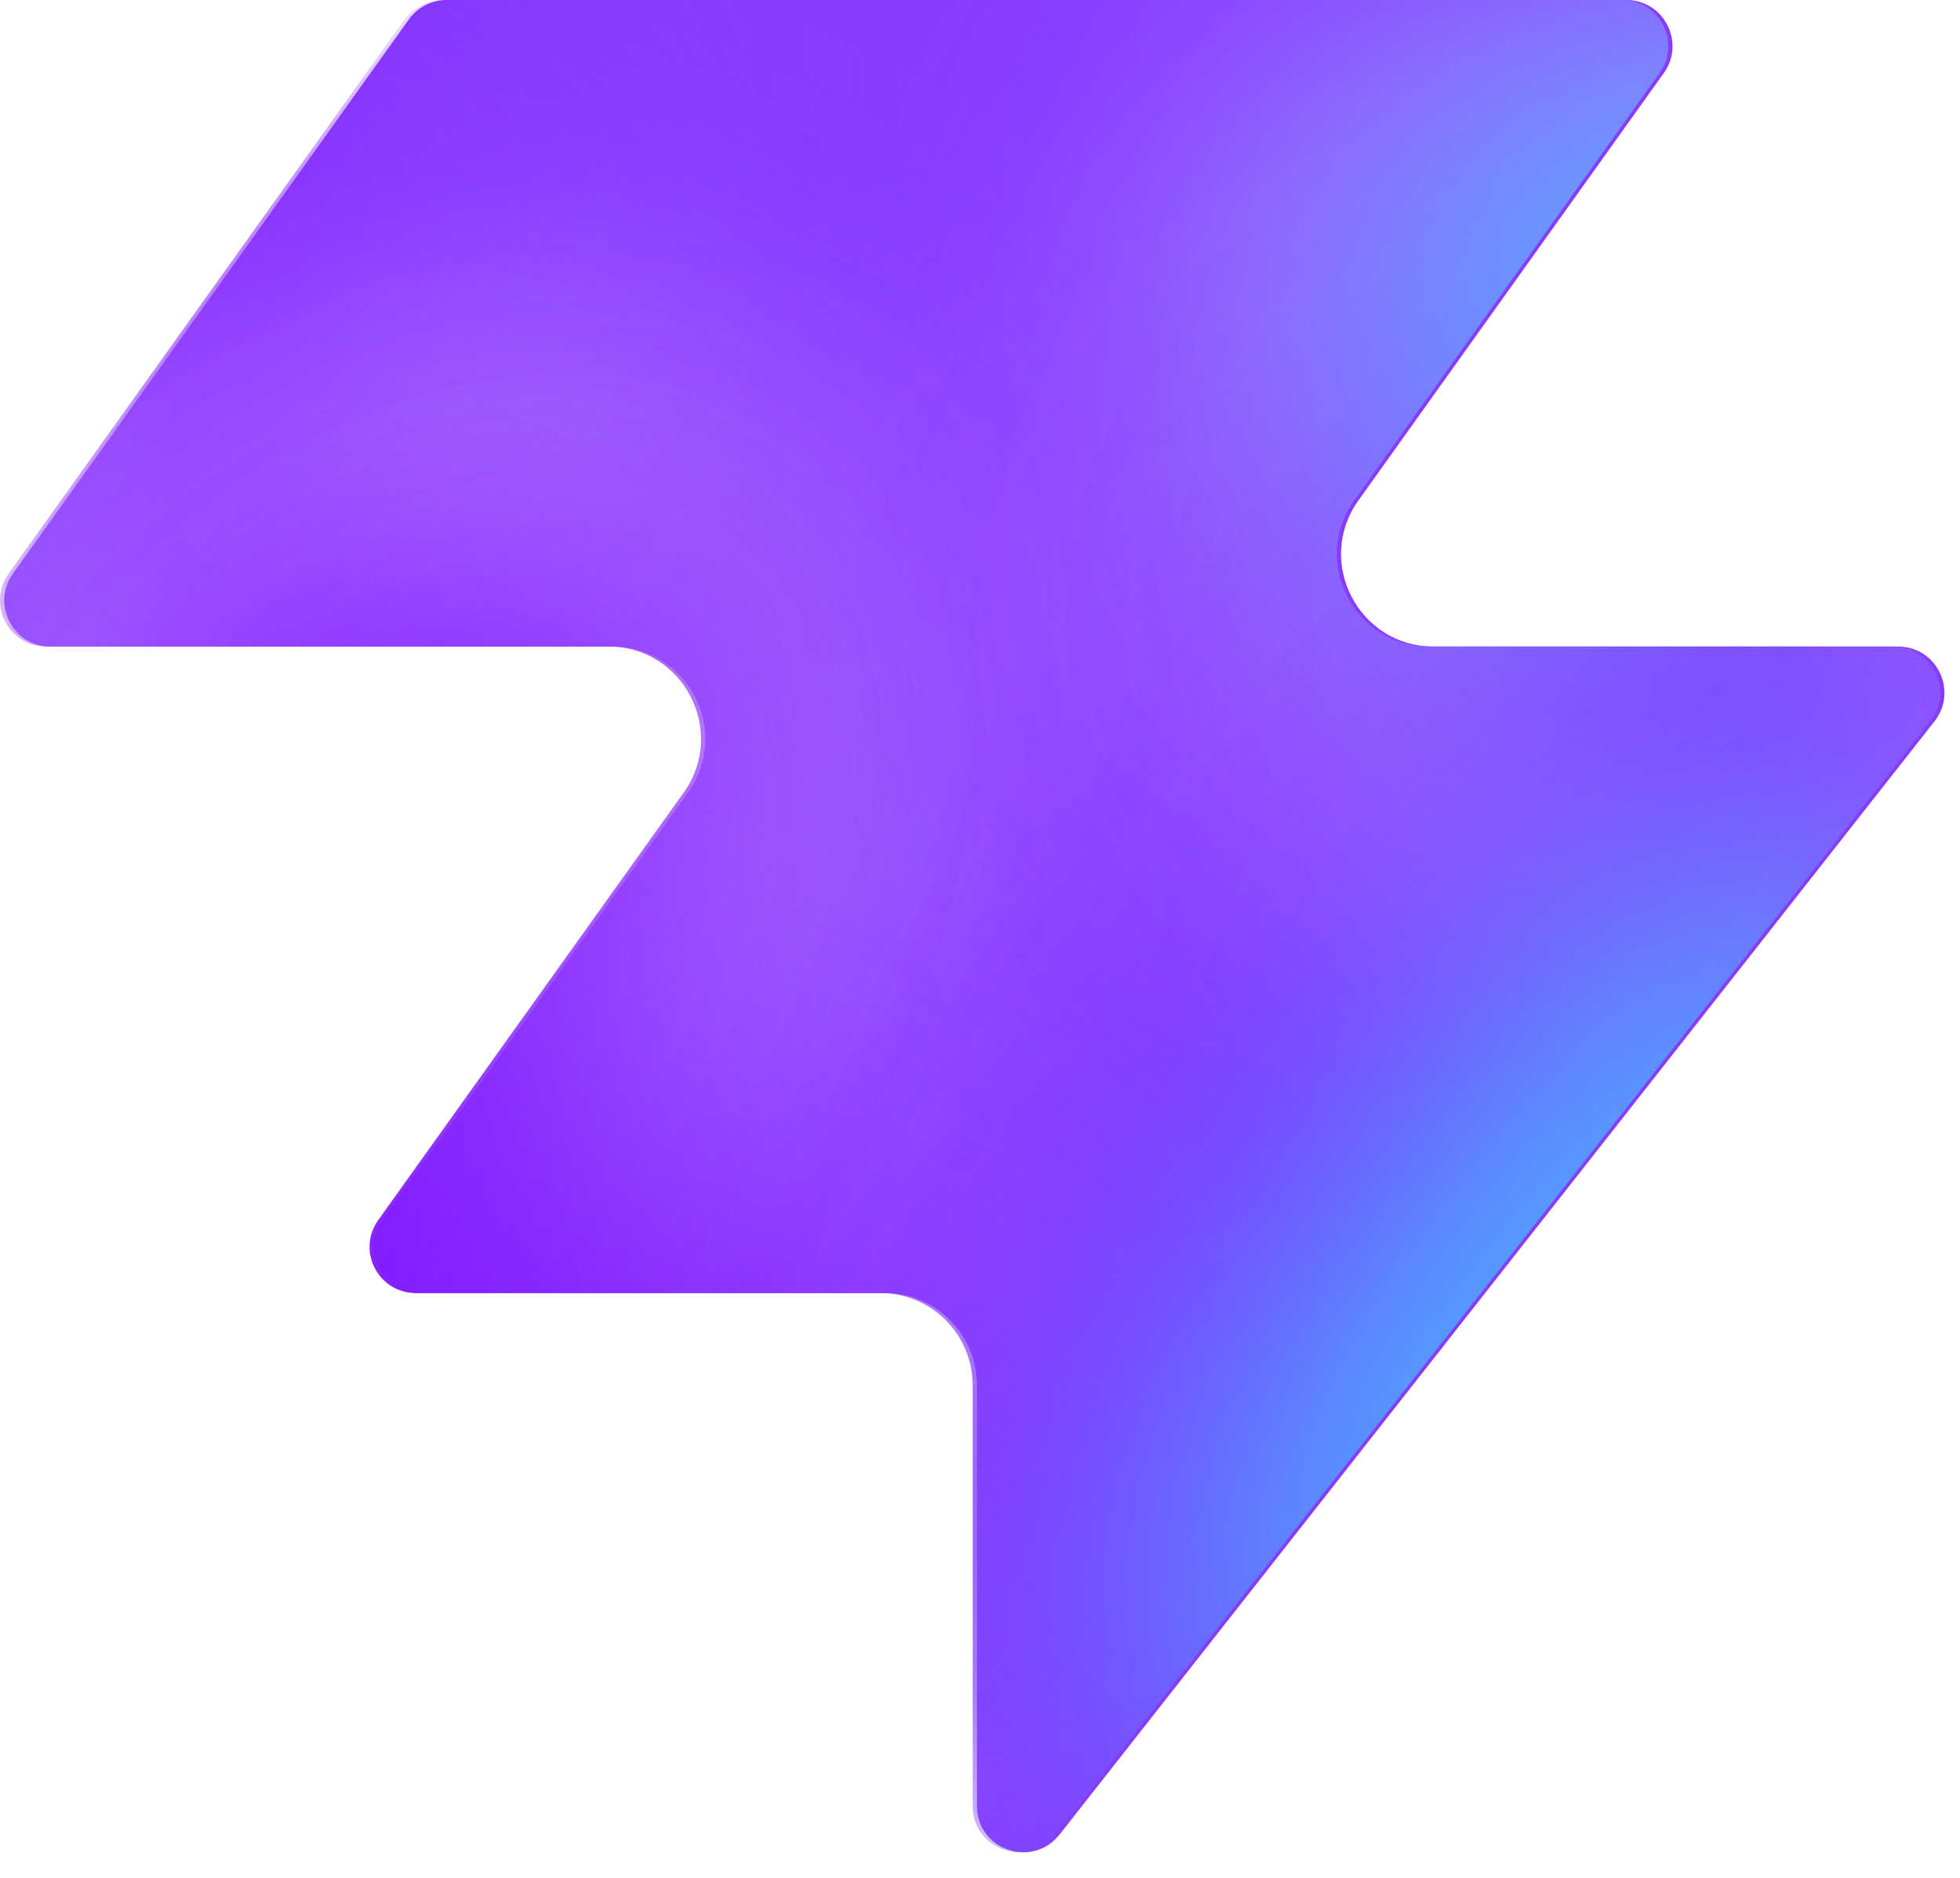
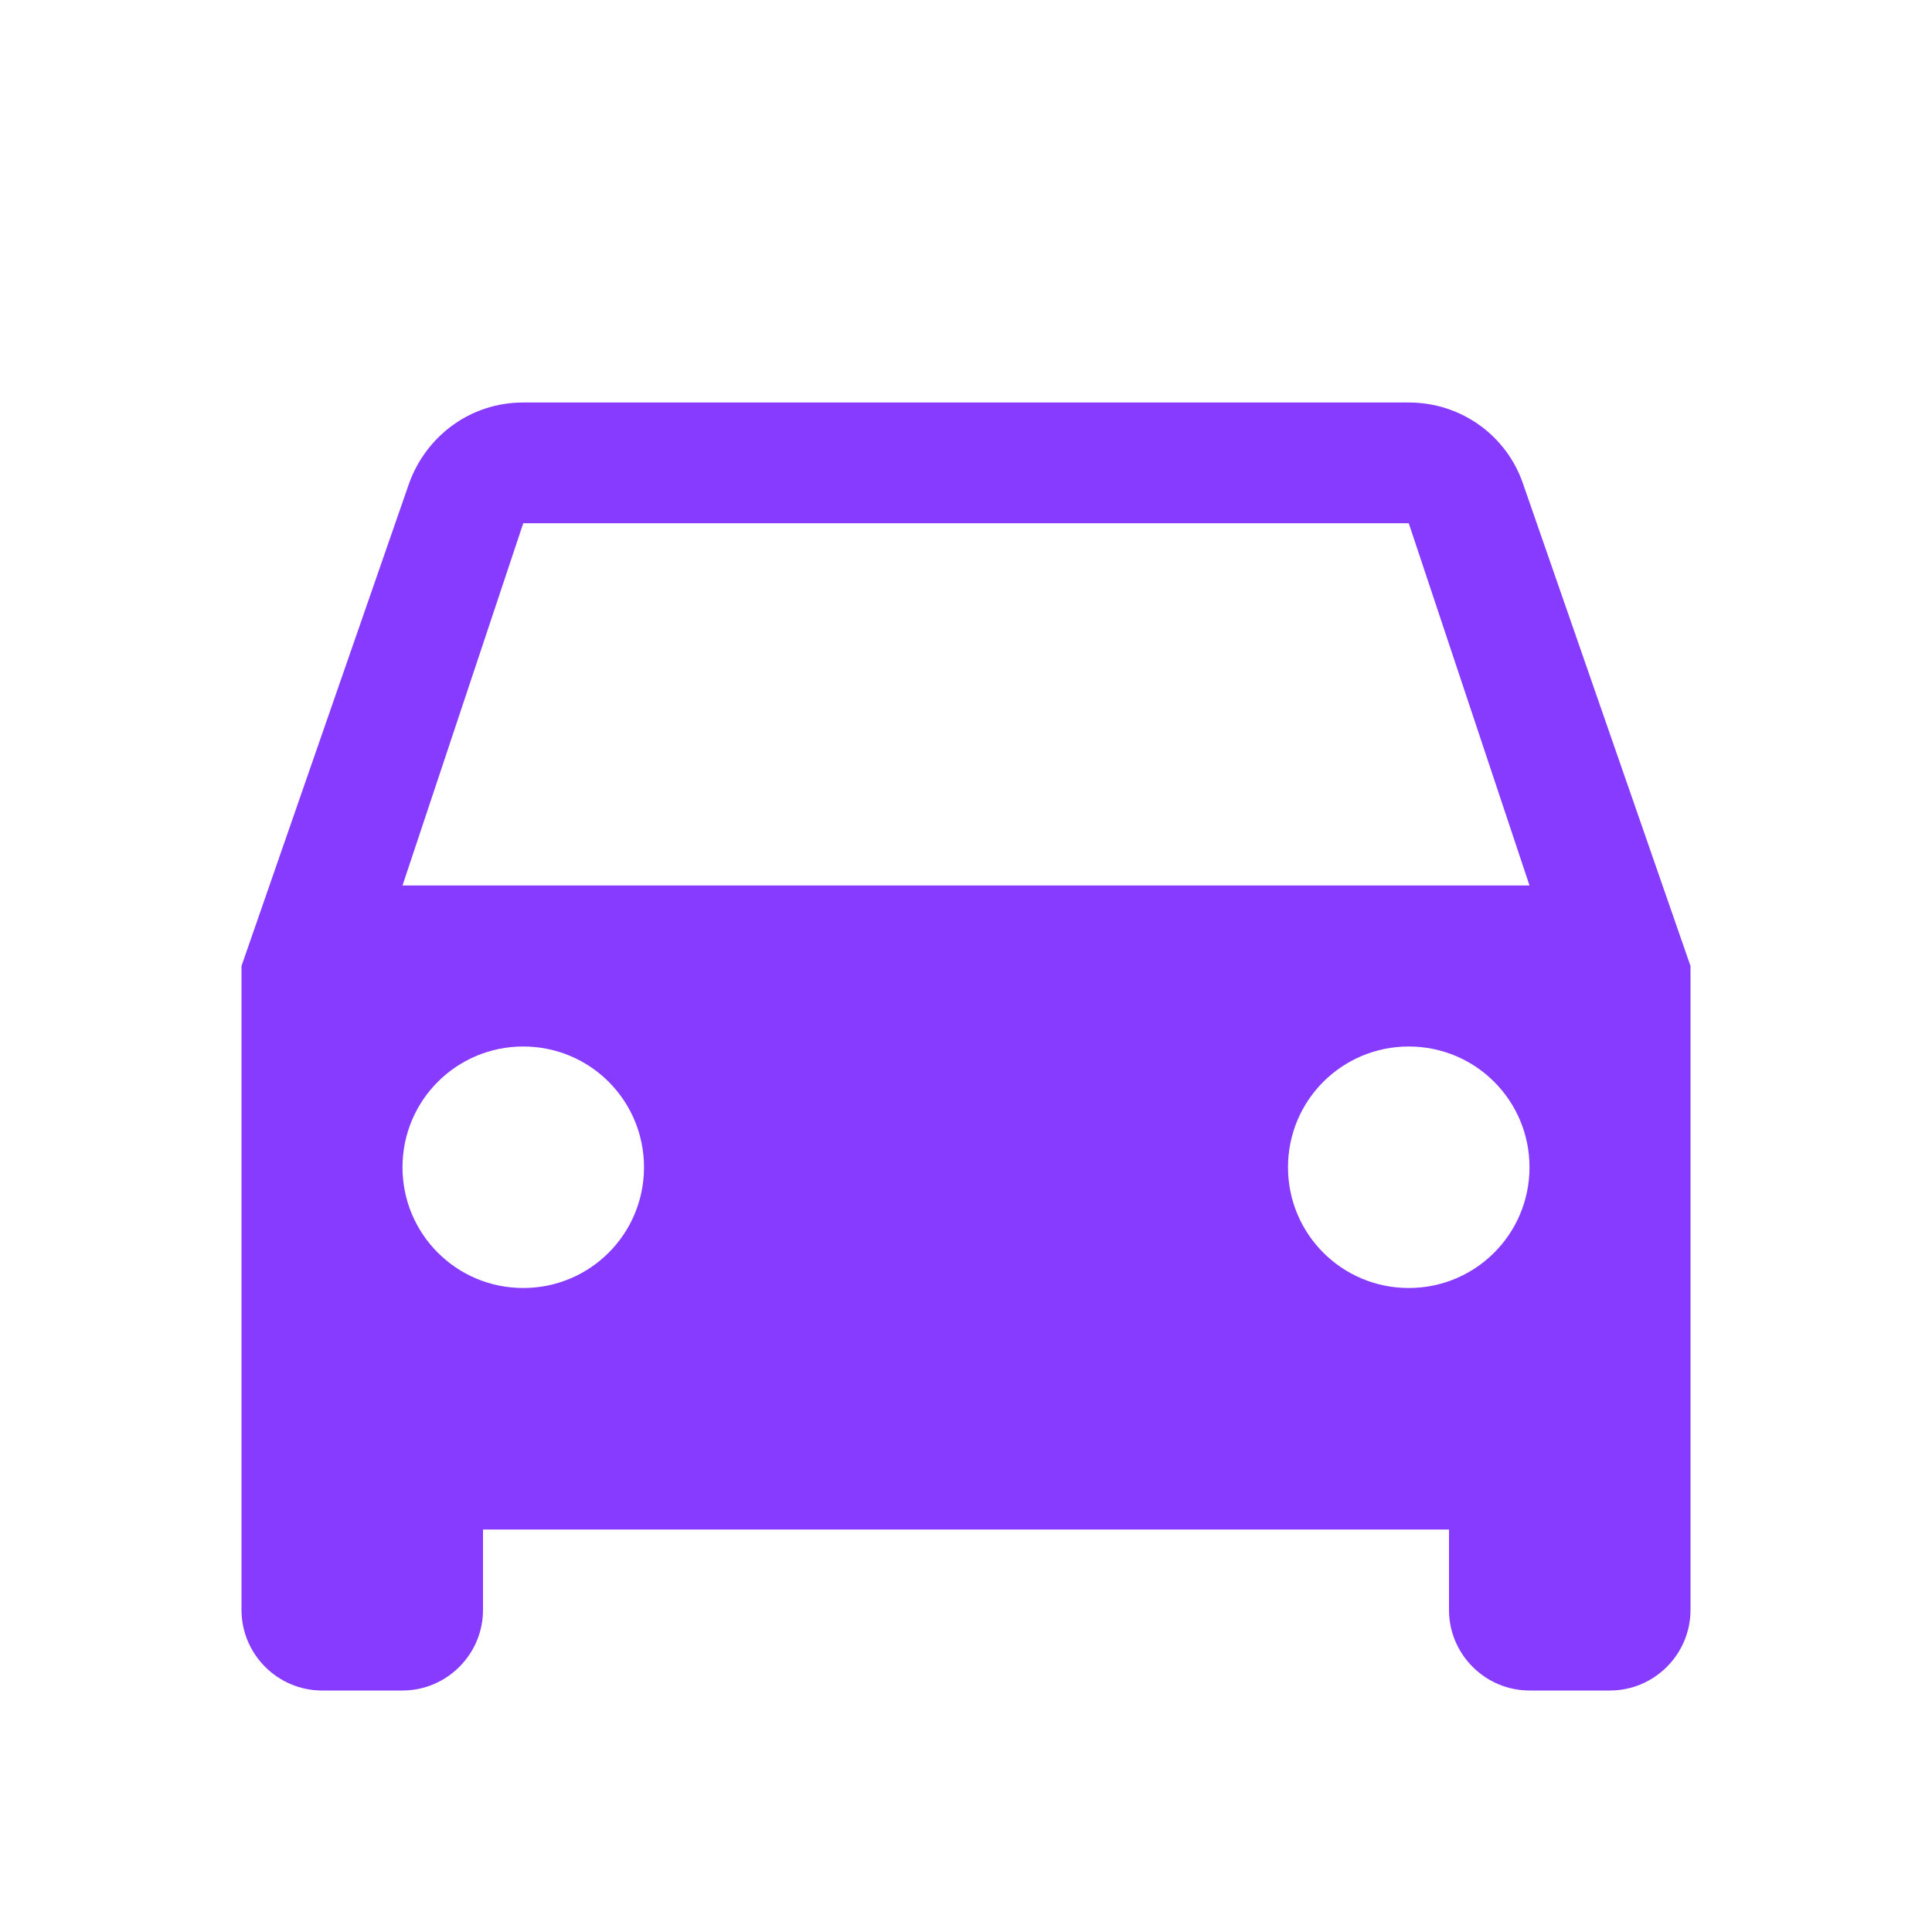
- <svg xmlns="http://www.w3.org/2000/svg" width="48" height="46" fill="none" viewBox="0 0 48 46">
-   <path fill="#863bff" d="M25.946 44.938c-.664.845-2.021.375-2.021-.698V33.937a2.26 2.26 0 0 0-2.262-2.262H10.287c-.92 0-1.456-1.04-.92-1.788l7.48-10.471c1.07-1.497 0-3.578-1.842-3.578H1.237c-.92 0-1.456-1.04-.92-1.788L10.013.474c.214-.297.556-.474.92-.474h28.894c.92 0 1.456 1.04.92 1.788l-7.48 10.471c-1.07 1.498 0 3.579 1.842 3.579h11.377c.943 0 1.473 1.088.89 1.83L25.947 44.94z" style="fill:#863bff;fill:color(display-p3 .525 .23 1);fill-opacity:1" />
-   <mask id="a" width="48" height="46" x="0" y="0" maskUnits="userSpaceOnUse" style="mask-type:alpha">
-     <path fill="#000" d="M25.842 44.938c-.664.844-2.021.375-2.021-.698V33.937a2.26 2.26 0 0 0-2.262-2.262H10.183c-.92 0-1.456-1.04-.92-1.788l7.48-10.471c1.07-1.498 0-3.579-1.842-3.579H1.133c-.92 0-1.456-1.04-.92-1.787L9.91.473c.214-.297.556-.474.92-.474h28.894c.92 0 1.456 1.04.92 1.788l-7.48 10.471c-1.07 1.498 0 3.578 1.842 3.578h11.377c.943 0 1.473 1.088.89 1.832L25.843 44.94z" style="fill:#000;fill-opacity:1" />
-   </mask>
-   <g mask="url(#a)">
-     <g filter="url(#b)">
-       <ellipse cx="5.508" cy="14.704" fill="#ede6ff" rx="5.508" ry="14.704" style="fill:#ede6ff;fill:color(display-p3 .927 .903 1);fill-opacity:1" transform="matrix(.00324 1 1 -.00324 -4.47 31.516)" />
-     </g>
-     <g filter="url(#c)">
-       <ellipse cx="10.399" cy="29.851" fill="#ede6ff" rx="10.399" ry="29.851" style="fill:#ede6ff;fill:color(display-p3 .927 .903 1);fill-opacity:1" transform="matrix(.00324 1 1 -.00324 -39.328 7.883)" />
-     </g>
-     <g filter="url(#d)">
-       <ellipse cx="5.508" cy="30.487" fill="#7e14ff" rx="5.508" ry="30.487" style="fill:#7e14ff;fill:color(display-p3 .492 .077 1);fill-opacity:1" transform="rotate(89.814 -25.913 -14.639)scale(1 -1)" />
-     </g>
-     <g filter="url(#e)">
-       <ellipse cx="5.508" cy="30.599" fill="#7e14ff" rx="5.508" ry="30.599" style="fill:#7e14ff;fill:color(display-p3 .492 .077 1);fill-opacity:1" transform="rotate(89.814 -32.644 -3.334)scale(1 -1)" />
-     </g>
-     <g filter="url(#f)">
-       <ellipse cx="5.508" cy="30.599" fill="#7e14ff" rx="5.508" ry="30.599" style="fill:#7e14ff;fill:color(display-p3 .492 .077 1);fill-opacity:1" transform="matrix(.00324 1 1 -.00324 -34.34 30.47)" />
-     </g>
-     <g filter="url(#g)">
-       <ellipse cx="14.072" cy="22.078" fill="#ede6ff" rx="14.072" ry="22.078" style="fill:#ede6ff;fill:color(display-p3 .927 .903 1);fill-opacity:1" transform="rotate(93.35 24.506 48.493)scale(-1 1)" />
-     </g>
-     <g filter="url(#h)">
-       <ellipse cx="3.47" cy="21.501" fill="#7e14ff" rx="3.47" ry="21.501" style="fill:#7e14ff;fill:color(display-p3 .492 .077 1);fill-opacity:1" transform="rotate(89.009 28.708 47.59)scale(-1 1)" />
-     </g>
-     <g filter="url(#i)">
-       <ellipse cx="3.47" cy="21.501" fill="#7e14ff" rx="3.47" ry="21.501" style="fill:#7e14ff;fill:color(display-p3 .492 .077 1);fill-opacity:1" transform="rotate(89.009 28.708 47.59)scale(-1 1)" />
-     </g>
-     <g filter="url(#j)">
-       <ellipse cx=".387" cy="8.972" fill="#7e14ff" rx="4.407" ry="29.108" style="fill:#7e14ff;fill:color(display-p3 .492 .077 1);fill-opacity:1" transform="rotate(39.51 .387 8.972)" />
-     </g>
-     <g filter="url(#k)">
-       <ellipse cx="47.523" cy="-6.092" fill="#7e14ff" rx="4.407" ry="29.108" style="fill:#7e14ff;fill:color(display-p3 .492 .077 1);fill-opacity:1" transform="rotate(37.892 47.523 -6.092)" />
-     </g>
-     <g filter="url(#l)">
-       <ellipse cx="41.412" cy="6.333" fill="#47bfff" rx="5.971" ry="9.665" style="fill:#47bfff;fill:color(display-p3 .28 .748 1);fill-opacity:1" transform="rotate(37.892 41.412 6.333)" />
-     </g>
-     <g filter="url(#m)">
-       <ellipse cx="-1.879" cy="38.332" fill="#7e14ff" rx="4.407" ry="29.108" style="fill:#7e14ff;fill:color(display-p3 .492 .077 1);fill-opacity:1" transform="rotate(37.892 -1.88 38.332)" />
-     </g>
-     <g filter="url(#n)">
-       <ellipse cx="-1.879" cy="38.332" fill="#7e14ff" rx="4.407" ry="29.108" style="fill:#7e14ff;fill:color(display-p3 .492 .077 1);fill-opacity:1" transform="rotate(37.892 -1.88 38.332)" />
-     </g>
-     <g filter="url(#o)">
-       <ellipse cx="35.651" cy="29.907" fill="#7e14ff" rx="4.407" ry="29.108" style="fill:#7e14ff;fill:color(display-p3 .492 .077 1);fill-opacity:1" transform="rotate(37.892 35.651 29.907)" />
-     </g>
-     <g filter="url(#p)">
-       <ellipse cx="38.418" cy="32.4" fill="#47bfff" rx="5.971" ry="15.297" style="fill:#47bfff;fill:color(display-p3 .28 .748 1);fill-opacity:1" transform="rotate(37.892 38.418 32.4)" />
-     </g>
-   </g>
-   <defs>
-     <filter id="b" width="60.045" height="41.654" x="-19.77" y="16.149" color-interpolation-filters="sRGB" filterUnits="userSpaceOnUse">
-       <feFlood flood-opacity="0" result="BackgroundImageFix" />
-       <feBlend in="SourceGraphic" in2="BackgroundImageFix" result="shape" />
-       <feGaussianBlur result="effect1_foregroundBlur_2002_17158" stdDeviation="7.659" />
-     </filter>
-     <filter id="c" width="90.34" height="51.437" x="-54.613" y="-7.533" color-interpolation-filters="sRGB" filterUnits="userSpaceOnUse">
-       <feFlood flood-opacity="0" result="BackgroundImageFix" />
-       <feBlend in="SourceGraphic" in2="BackgroundImageFix" result="shape" />
-       <feGaussianBlur result="effect1_foregroundBlur_2002_17158" stdDeviation="7.659" />
-     </filter>
-     <filter id="d" width="79.355" height="29.4" x="-49.64" y="2.03" color-interpolation-filters="sRGB" filterUnits="userSpaceOnUse">
-       <feFlood flood-opacity="0" result="BackgroundImageFix" />
-       <feBlend in="SourceGraphic" in2="BackgroundImageFix" result="shape" />
-       <feGaussianBlur result="effect1_foregroundBlur_2002_17158" stdDeviation="4.596" />
-     </filter>
-     <filter id="e" width="79.579" height="29.4" x="-45.045" y="20.029" color-interpolation-filters="sRGB" filterUnits="userSpaceOnUse">
-       <feFlood flood-opacity="0" result="BackgroundImageFix" />
-       <feBlend in="SourceGraphic" in2="BackgroundImageFix" result="shape" />
-       <feGaussianBlur result="effect1_foregroundBlur_2002_17158" stdDeviation="4.596" />
-     </filter>
-     <filter id="f" width="79.579" height="29.4" x="-43.513" y="21.178" color-interpolation-filters="sRGB" filterUnits="userSpaceOnUse">
-       <feFlood flood-opacity="0" result="BackgroundImageFix" />
-       <feBlend in="SourceGraphic" in2="BackgroundImageFix" result="shape" />
-       <feGaussianBlur result="effect1_foregroundBlur_2002_17158" stdDeviation="4.596" />
-     </filter>
-     <filter id="g" width="74.749" height="58.852" x="15.756" y="-17.901" color-interpolation-filters="sRGB" filterUnits="userSpaceOnUse">
-       <feFlood flood-opacity="0" result="BackgroundImageFix" />
-       <feBlend in="SourceGraphic" in2="BackgroundImageFix" result="shape" />
-       <feGaussianBlur result="effect1_foregroundBlur_2002_17158" stdDeviation="7.659" />
-     </filter>
-     <filter id="h" width="61.377" height="25.362" x="23.548" y="2.284" color-interpolation-filters="sRGB" filterUnits="userSpaceOnUse">
-       <feFlood flood-opacity="0" result="BackgroundImageFix" />
-       <feBlend in="SourceGraphic" in2="BackgroundImageFix" result="shape" />
-       <feGaussianBlur result="effect1_foregroundBlur_2002_17158" stdDeviation="4.596" />
-     </filter>
-     <filter id="i" width="61.377" height="25.362" x="23.548" y="2.284" color-interpolation-filters="sRGB" filterUnits="userSpaceOnUse">
-       <feFlood flood-opacity="0" result="BackgroundImageFix" />
-       <feBlend in="SourceGraphic" in2="BackgroundImageFix" result="shape" />
-       <feGaussianBlur result="effect1_foregroundBlur_2002_17158" stdDeviation="4.596" />
-     </filter>
-     <filter id="j" width="56.045" height="63.649" x="-27.636" y="-22.853" color-interpolation-filters="sRGB" filterUnits="userSpaceOnUse">
-       <feFlood flood-opacity="0" result="BackgroundImageFix" />
-       <feBlend in="SourceGraphic" in2="BackgroundImageFix" result="shape" />
-       <feGaussianBlur result="effect1_foregroundBlur_2002_17158" stdDeviation="4.596" />
-     </filter>
-     <filter id="k" width="54.814" height="64.646" x="20.116" y="-38.415" color-interpolation-filters="sRGB" filterUnits="userSpaceOnUse">
-       <feFlood flood-opacity="0" result="BackgroundImageFix" />
-       <feBlend in="SourceGraphic" in2="BackgroundImageFix" result="shape" />
-       <feGaussianBlur result="effect1_foregroundBlur_2002_17158" stdDeviation="4.596" />
-     </filter>
-     <filter id="l" width="33.541" height="35.313" x="24.641" y="-11.323" color-interpolation-filters="sRGB" filterUnits="userSpaceOnUse">
-       <feFlood flood-opacity="0" result="BackgroundImageFix" />
-       <feBlend in="SourceGraphic" in2="BackgroundImageFix" result="shape" />
-       <feGaussianBlur result="effect1_foregroundBlur_2002_17158" stdDeviation="4.596" />
-     </filter>
-     <filter id="m" width="54.814" height="64.646" x="-29.286" y="6.009" color-interpolation-filters="sRGB" filterUnits="userSpaceOnUse">
-       <feFlood flood-opacity="0" result="BackgroundImageFix" />
-       <feBlend in="SourceGraphic" in2="BackgroundImageFix" result="shape" />
-       <feGaussianBlur result="effect1_foregroundBlur_2002_17158" stdDeviation="4.596" />
-     </filter>
-     <filter id="n" width="54.814" height="64.646" x="-29.286" y="6.009" color-interpolation-filters="sRGB" filterUnits="userSpaceOnUse">
-       <feFlood flood-opacity="0" result="BackgroundImageFix" />
-       <feBlend in="SourceGraphic" in2="BackgroundImageFix" result="shape" />
-       <feGaussianBlur result="effect1_foregroundBlur_2002_17158" stdDeviation="4.596" />
-     </filter>
-     <filter id="o" width="54.814" height="64.646" x="8.244" y="-2.416" color-interpolation-filters="sRGB" filterUnits="userSpaceOnUse">
-       <feFlood flood-opacity="0" result="BackgroundImageFix" />
-       <feBlend in="SourceGraphic" in2="BackgroundImageFix" result="shape" />
-       <feGaussianBlur result="effect1_foregroundBlur_2002_17158" stdDeviation="4.596" />
-     </filter>
-     <filter id="p" width="39.409" height="43.623" x="18.713" y="10.588" color-interpolation-filters="sRGB" filterUnits="userSpaceOnUse">
-       <feFlood flood-opacity="0" result="BackgroundImageFix" />
-       <feBlend in="SourceGraphic" in2="BackgroundImageFix" result="shape" />
-       <feGaussianBlur result="effect1_foregroundBlur_2002_17158" stdDeviation="4.596" />
-     </filter>
-   </defs>
+ <svg xmlns="http://www.w3.org/2000/svg" viewBox="0 0 24 24" fill="#863bff">
+   <path d="M18.92 6.01C18.72 5.42 18.16 5 17.5 5h-11c-.66 0-1.21.42-1.42 1.01L3 12v8c0 .55.45 1 1 1h1c.55 0 1-.45 1-1v-1h12v1c0 .55.45 1 1 1h1c.55 0 1-.45 1-1v-8l-2.08-5.99zM6.5 16c-.83 0-1.5-.67-1.5-1.5S5.67 13 6.5 13s1.5.67 1.5 1.5S7.33 16 6.5 16zm11 0c-.83 0-1.5-.67-1.5-1.5s.67-1.5 1.5-1.5 1.5.67 1.5 1.5-.67 1.5-1.5 1.5zM5 11l1.5-4.5h11L19 11H5z" />
</svg>
